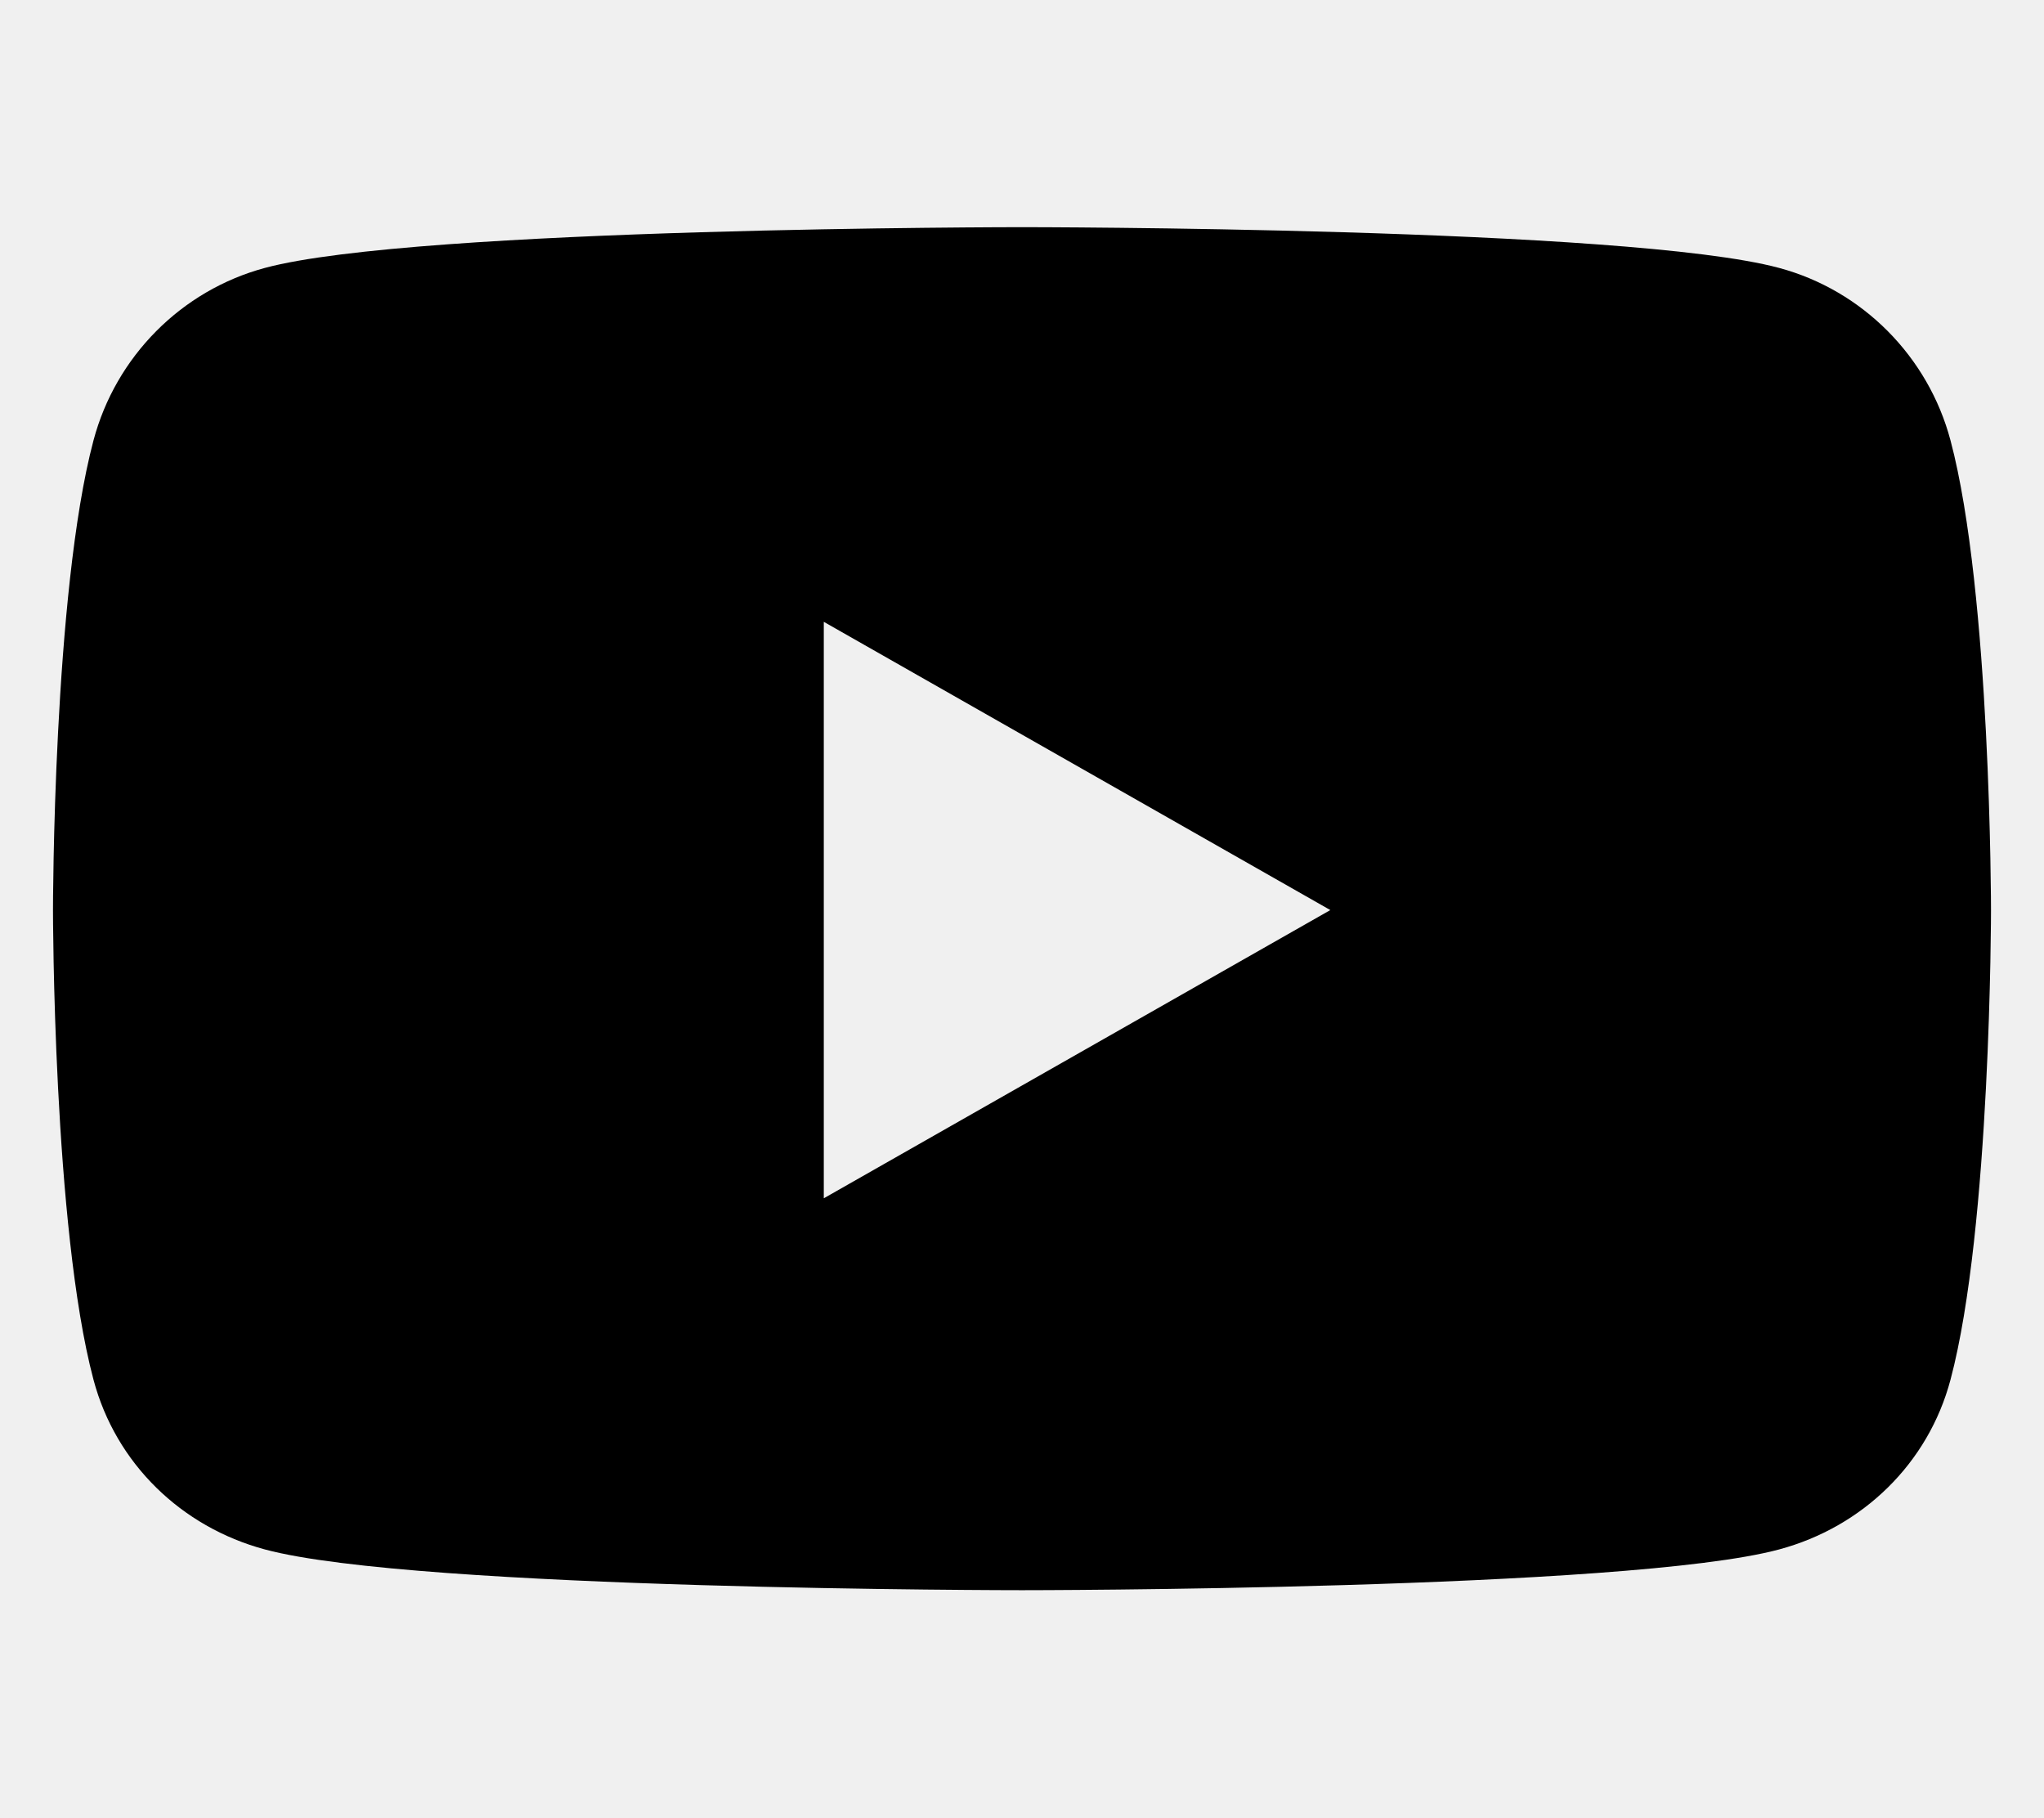
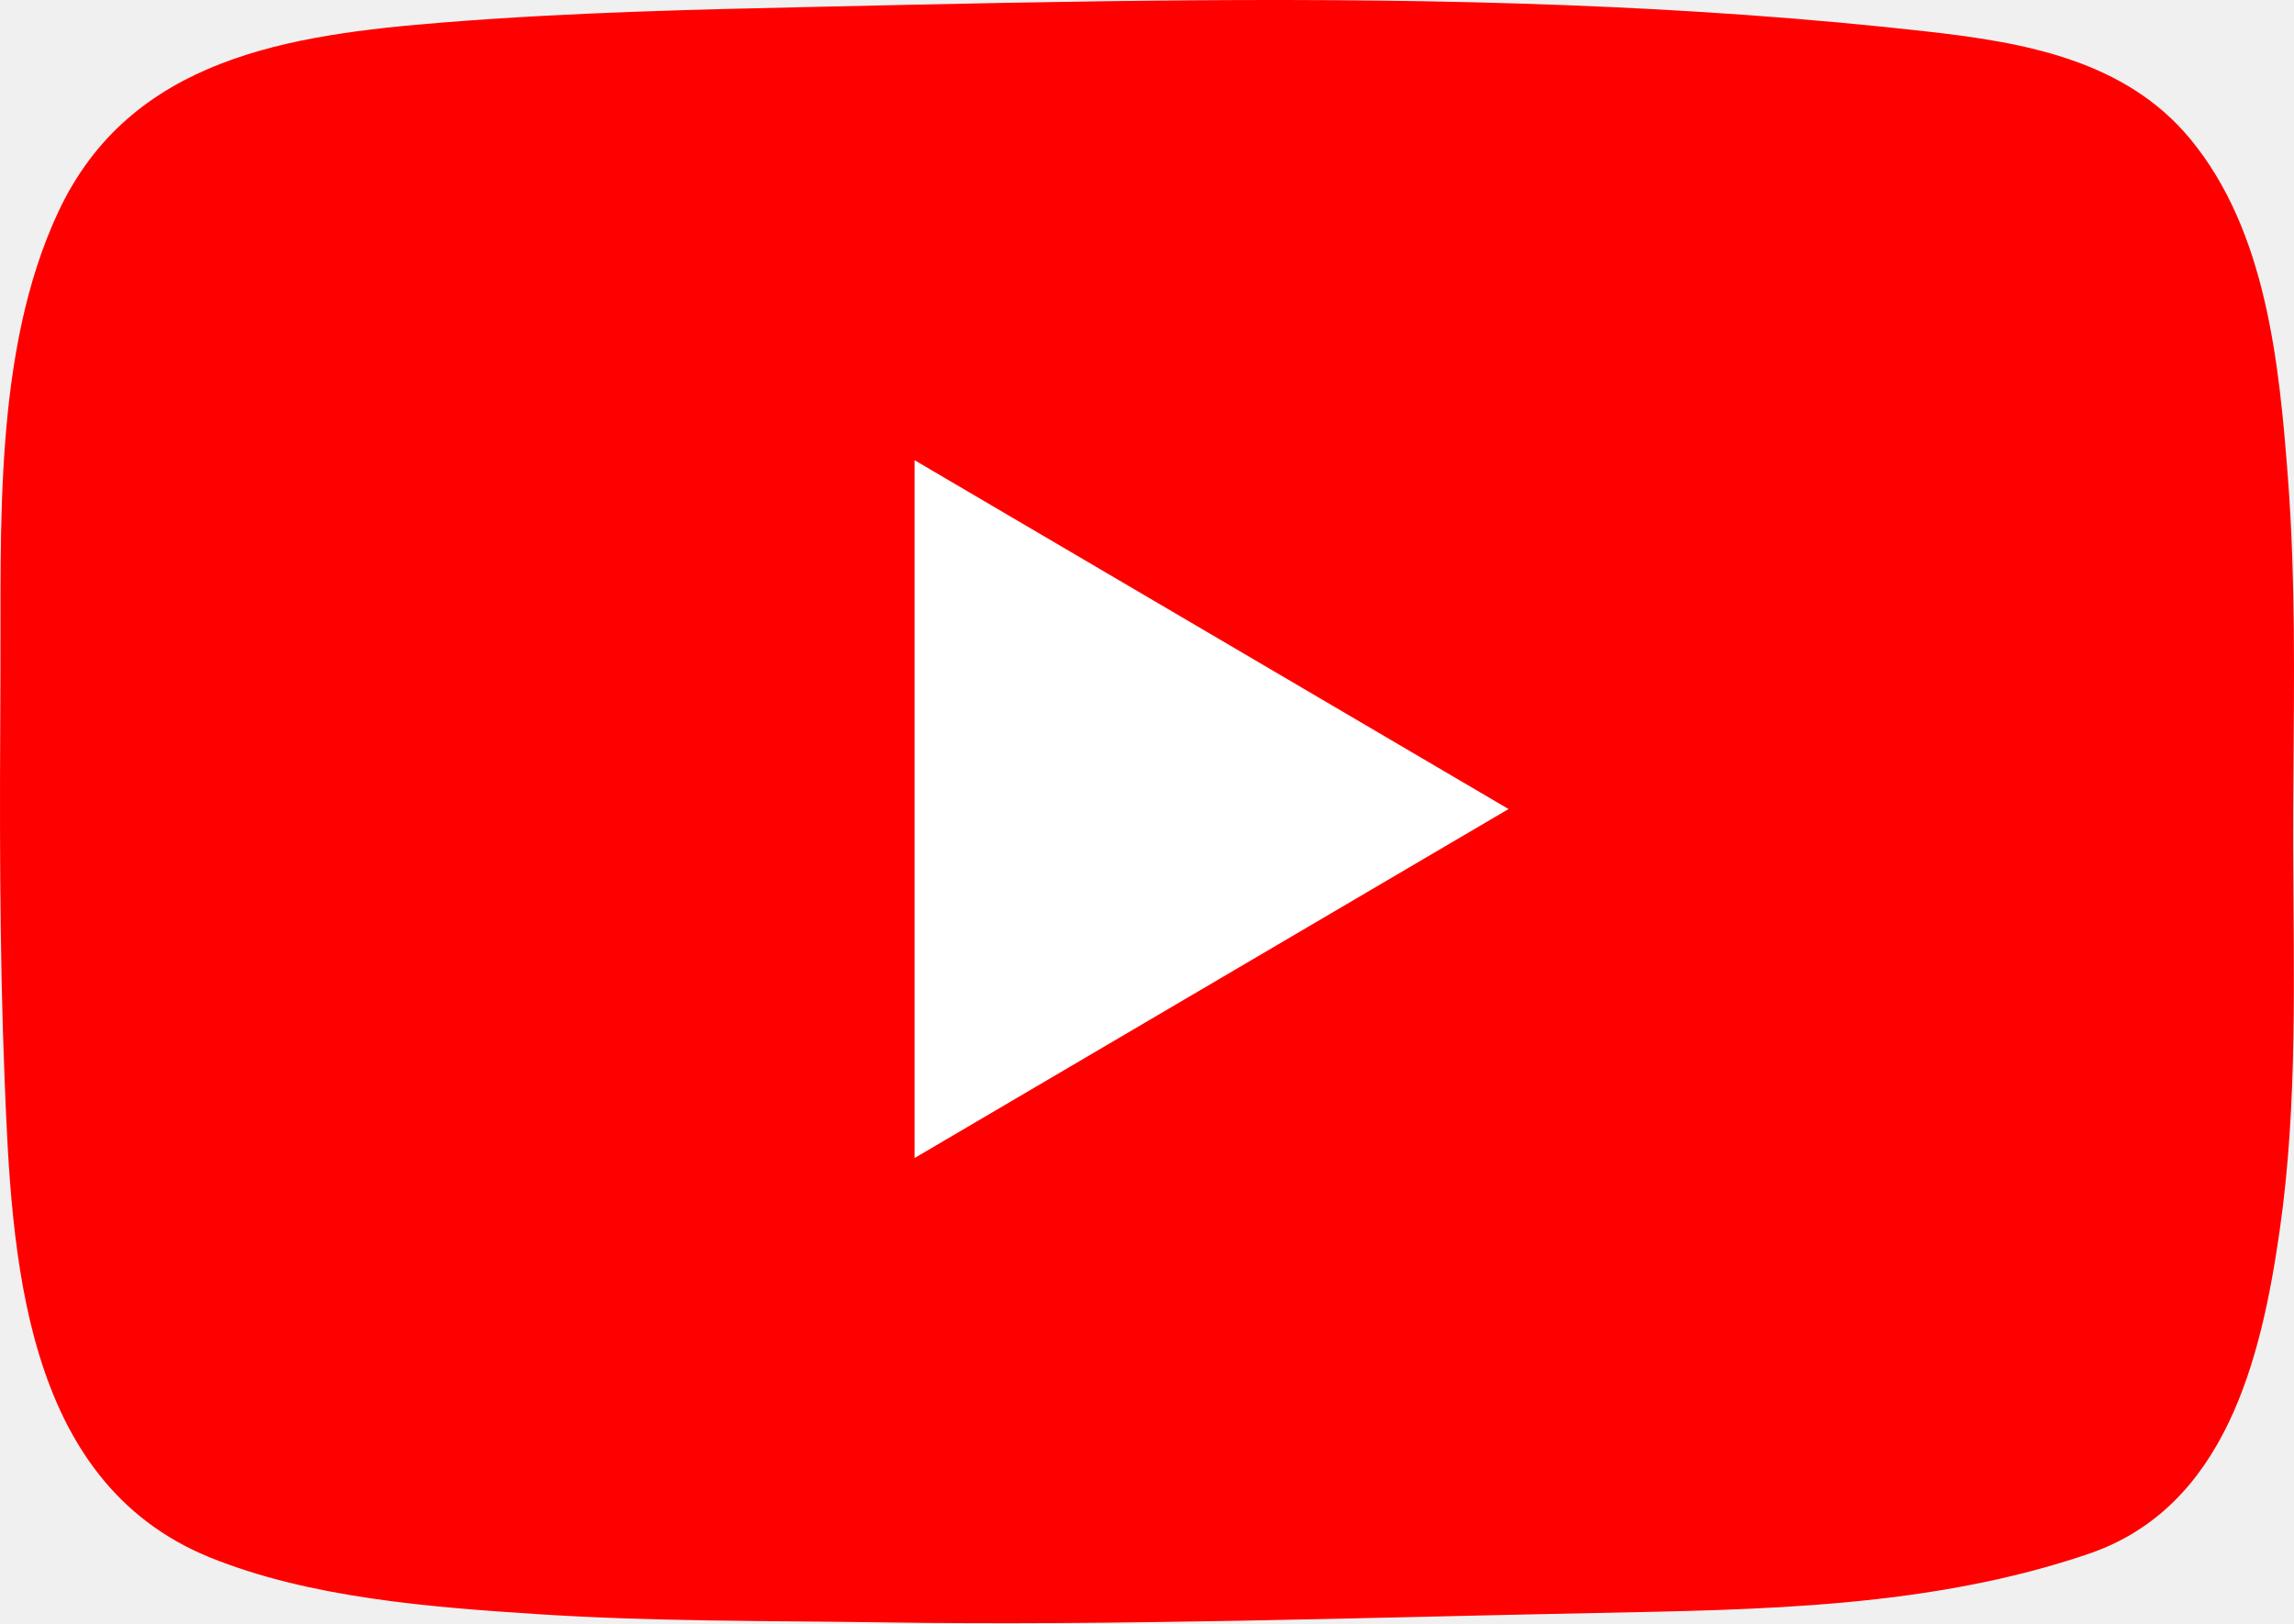
- <svg xmlns="http://www.w3.org/2000/svg" viewBox="0 0 576 512">
-   <path d="M549.655 124.083c-6.281-23.65-24.787-42.276-48.284-48.597C458.781 64 288 64 288 64S117.22 64 74.629 75.486c-23.497 6.322-42.003 24.947-48.284 48.597-11.412 42.867-11.412 132.305-11.412 132.305s0 89.438 11.412 132.305c6.281 23.65 24.787 41.5 48.284 47.821C117.22 448 288 448 288 448s170.78 0 213.371-11.486c23.497-6.321 42.003-24.171 48.284-47.821 11.412-42.867 11.412-132.305 11.412-132.305s0-89.438-11.412-132.305zm-317.51 213.508V175.185l142.739 81.205-142.739 81.201z" />
+ <svg xmlns="http://www.w3.org/2000/svg" version="1.1" id="Layer_1" x="0px" y="0px" width="100px" height="70.765px" viewBox="0 0 100 70.765" enable-background="new 0 0 100 70.765" xml:space="preserve">
+   <g>
+     <path fill="#FF0000" d="M99.927,24.373c-0.041-1.184-0.102-2.367-0.192-3.55c-0.384-5.012-0.943-10.752-4.255-14.762   c-2.834-3.431-7.225-4.207-11.392-4.678c-5.277-0.597-10.579-0.957-15.886-1.16C57.455-0.188,46.697,0.05,35.949,0.29   c-5.522,0.122-11.047,0.245-16.553,0.684C12.634,1.512,5.68,2.502,2.531,9.259c-2.827,6.064-2.476,13.764-2.512,20.289   c-0.032,5.851-0.051,11.704,0.183,17.549c0.304,7.587,0.755,17.471,8.944,20.798c4.372,1.776,9.651,2.174,14.321,2.477   c4.95,0.322,9.912,0.284,14.869,0.356c10.396,0.154,20.79-0.201,31.182-0.407c7.218-0.145,14.627-0.225,21.535-2.582   c5.962-2.035,7.519-8.496,8.324-14.102c0.801-5.569,0.597-11.22,0.588-16.828C99.959,32.665,100.069,28.515,99.927,24.373z" />
+     <path fill="#FFFFFF" d="M65.76,35.271c-8.73-5.128-17.271-10.144-25.893-15.208c0,10.219,0,20.266,0,30.423   C48.517,45.402,57.06,40.383,65.76,35.271z" />
+   </g>
</svg>
